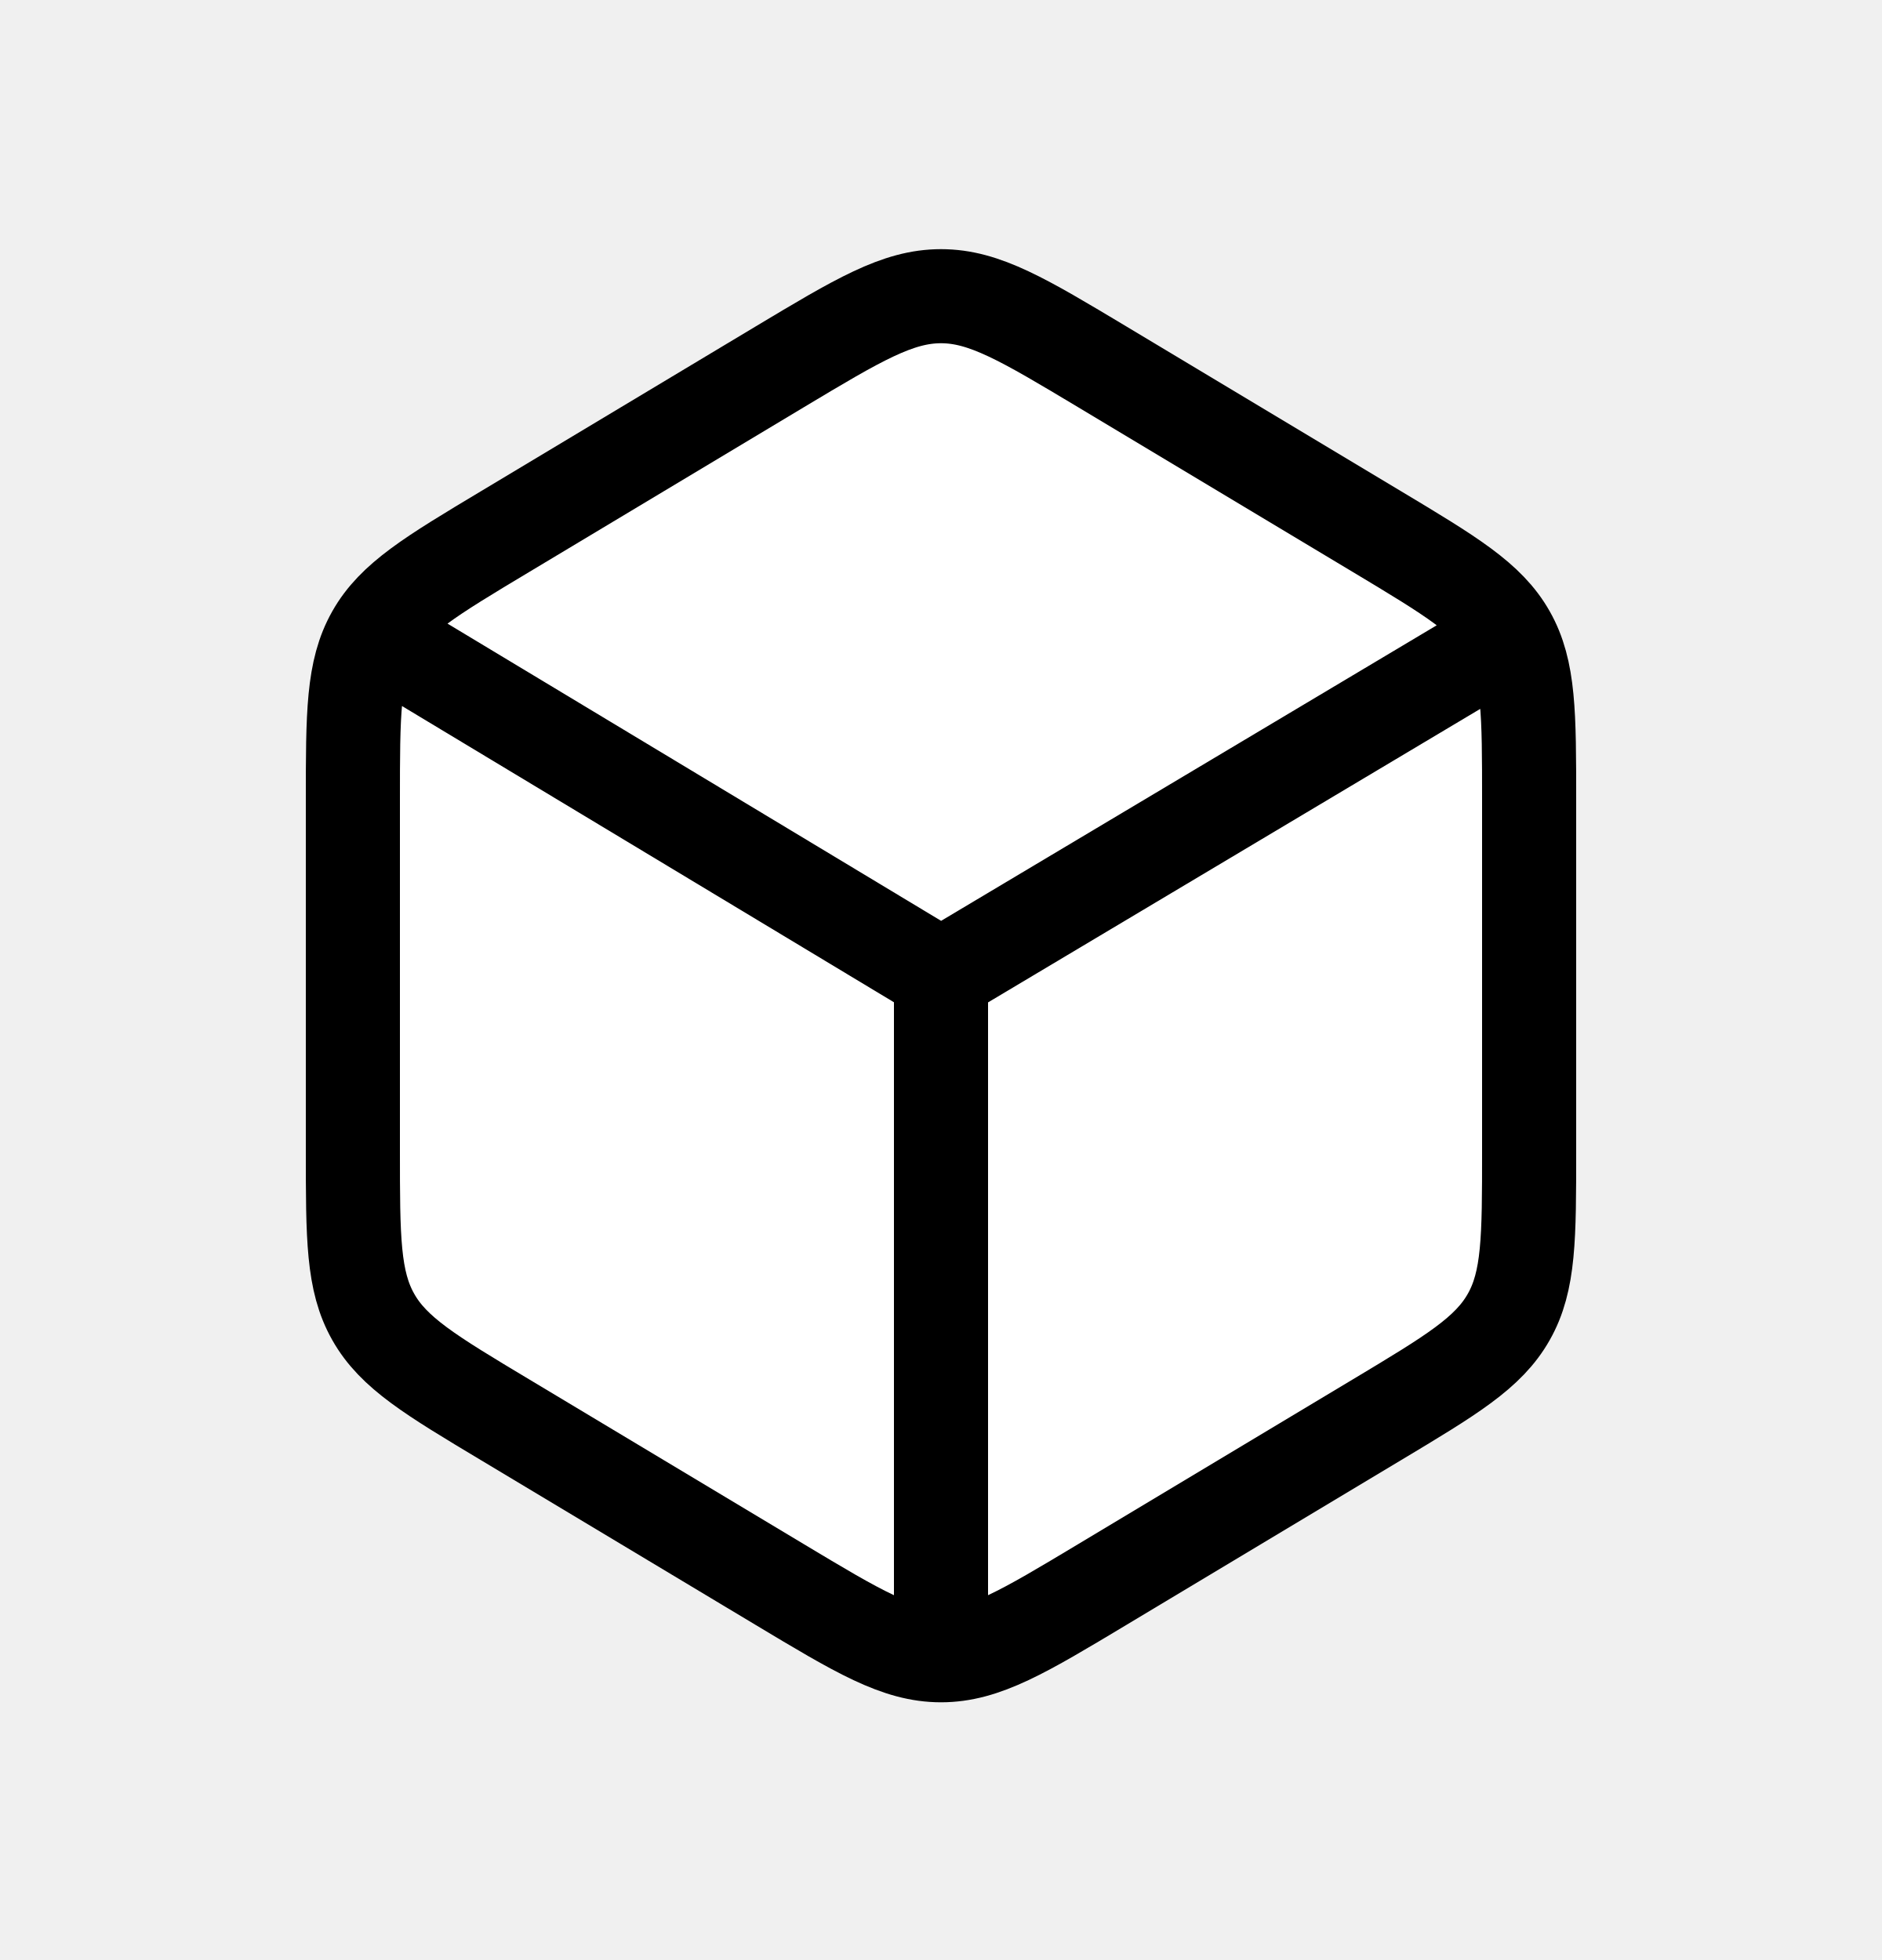
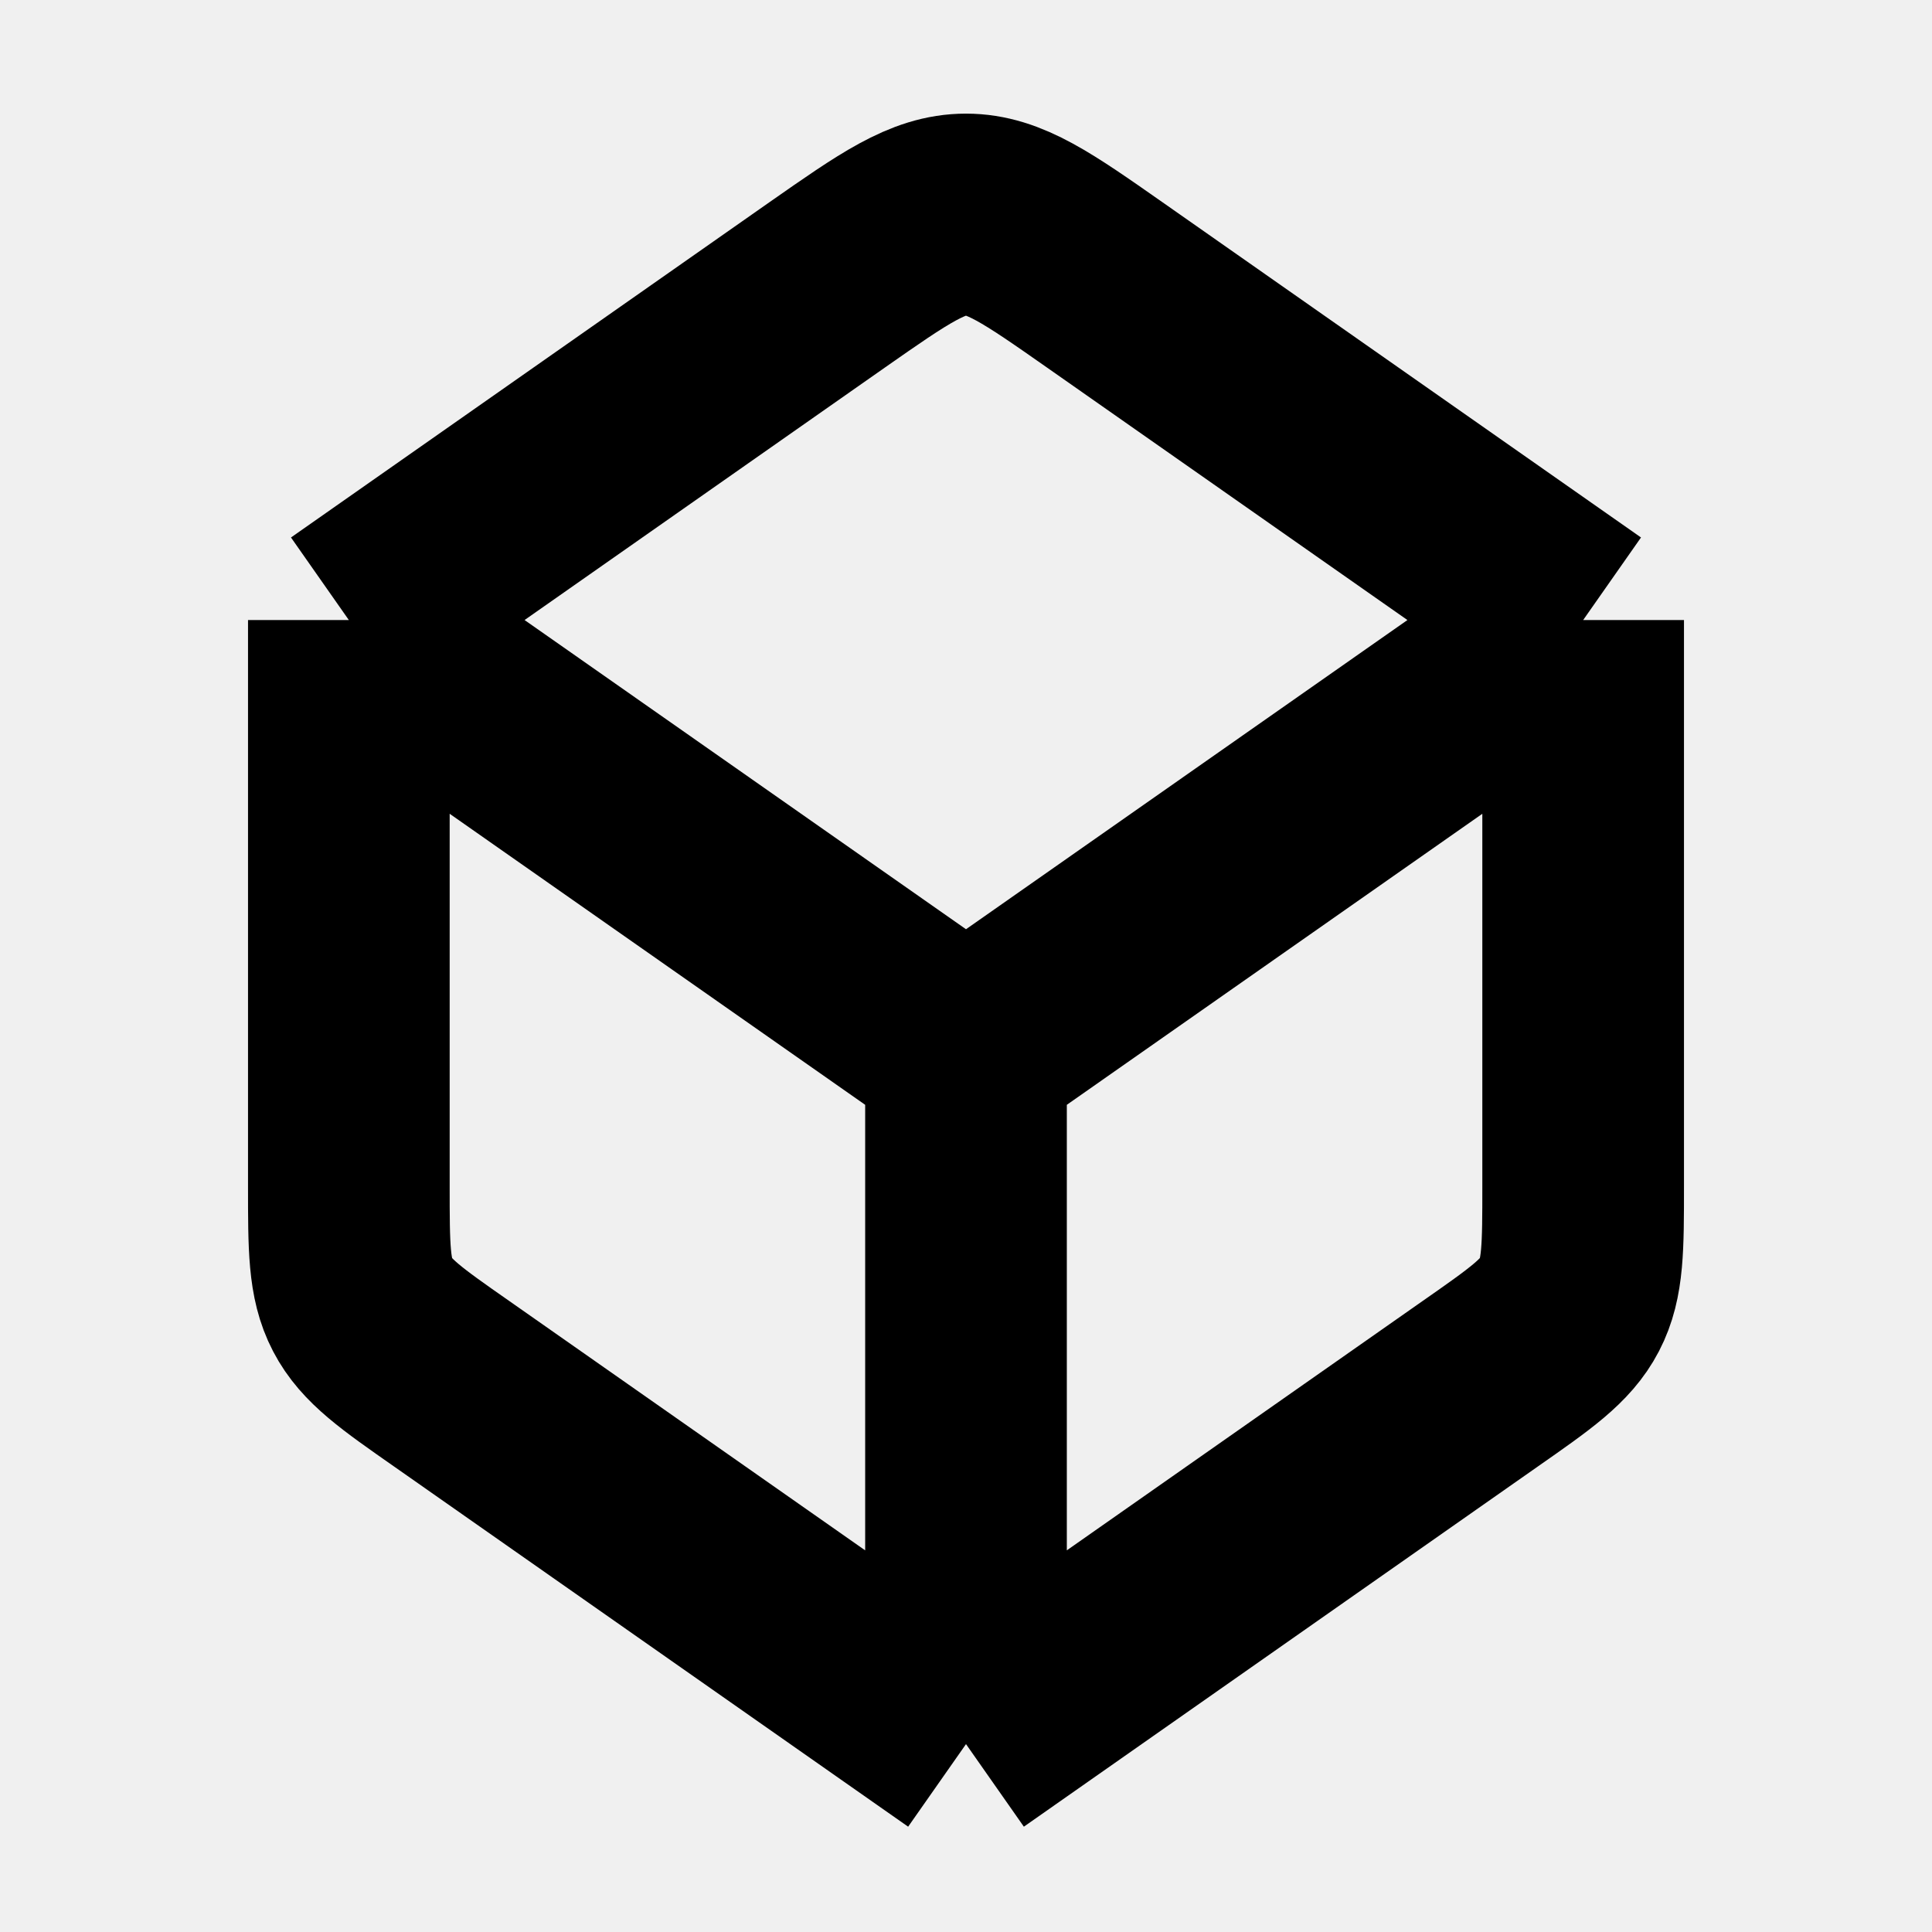
- <svg xmlns="http://www.w3.org/2000/svg" width="24" height="25" viewBox="0 0 24 25" fill="none">
-   <path d="M6.442 18.11L9.942 20.21L9.942 20.21C10.945 20.812 11.446 21.113 12 21.113C12.554 21.113 13.055 20.812 14.058 20.21L14.058 20.21L17.558 18.11C18.506 17.541 18.981 17.257 19.24 16.798C19.5 16.34 19.5 15.787 19.5 14.681V10.21C19.5 9.104 19.5 8.551 19.24 8.092C18.981 7.634 18.506 7.349 17.558 6.78L14.058 4.68C13.055 4.079 12.554 3.778 12 3.778C11.446 3.778 10.945 4.079 9.942 4.68L6.442 6.78C5.493 7.349 5.019 7.634 4.76 8.092C4.5 8.551 4.5 9.104 4.5 10.21V14.681C4.5 15.787 4.5 16.34 4.76 16.798C5.019 17.257 5.493 17.541 6.442 18.11Z" fill="white" />
-   <path d="M12 12.445L19.348 8.062M12 12.445L4.723 8.062M12 12.445L12 21.188M14.058 4.68L17.558 6.78C18.506 7.349 18.981 7.634 19.24 8.092C19.5 8.551 19.5 9.104 19.5 10.21V14.681C19.5 15.787 19.5 16.34 19.24 16.798C18.981 17.257 18.506 17.541 17.558 18.11L14.058 20.21C13.055 20.812 12.554 21.113 12 21.113C11.446 21.113 10.945 20.812 9.942 20.21L6.442 18.11C5.493 17.541 5.019 17.257 4.76 16.798C4.5 16.34 4.5 15.787 4.5 14.681V10.21C4.5 9.104 4.5 8.551 4.76 8.092C5.019 7.634 5.493 7.349 6.442 6.78L9.942 4.68C10.945 4.079 11.446 3.778 12 3.778C12.554 3.778 13.055 4.079 14.058 4.68Z" stroke="currentColor" stroke-width="1.2" stroke-linejoin="round" />
+ <svg width="16" height="16" viewBox="0 0 16 16" fill="none">
+   <path d="M8 14.444V8.715M8 14.444L3.741 11.46C3.323 11.168 3.115 11.022 3.002 10.805C2.889 10.588 2.889 10.332 2.889 9.822V5.135M8 14.444L12.258 11.46C12.676 11.168 12.885 11.022 12.998 10.805C13.111 10.588 13.111 10.332 13.111 9.822V5.135M8 8.715L2.889 5.135M8 8.715L13.111 5.135M2.889 5.135L6.852 2.358C7.407 1.97 7.684 1.776 8 1.776C8.315 1.776 8.593 1.97 9.147 2.358L13.111 5.135" stroke="currentColor" stroke-width="1.67" fill="none" />
</svg>
